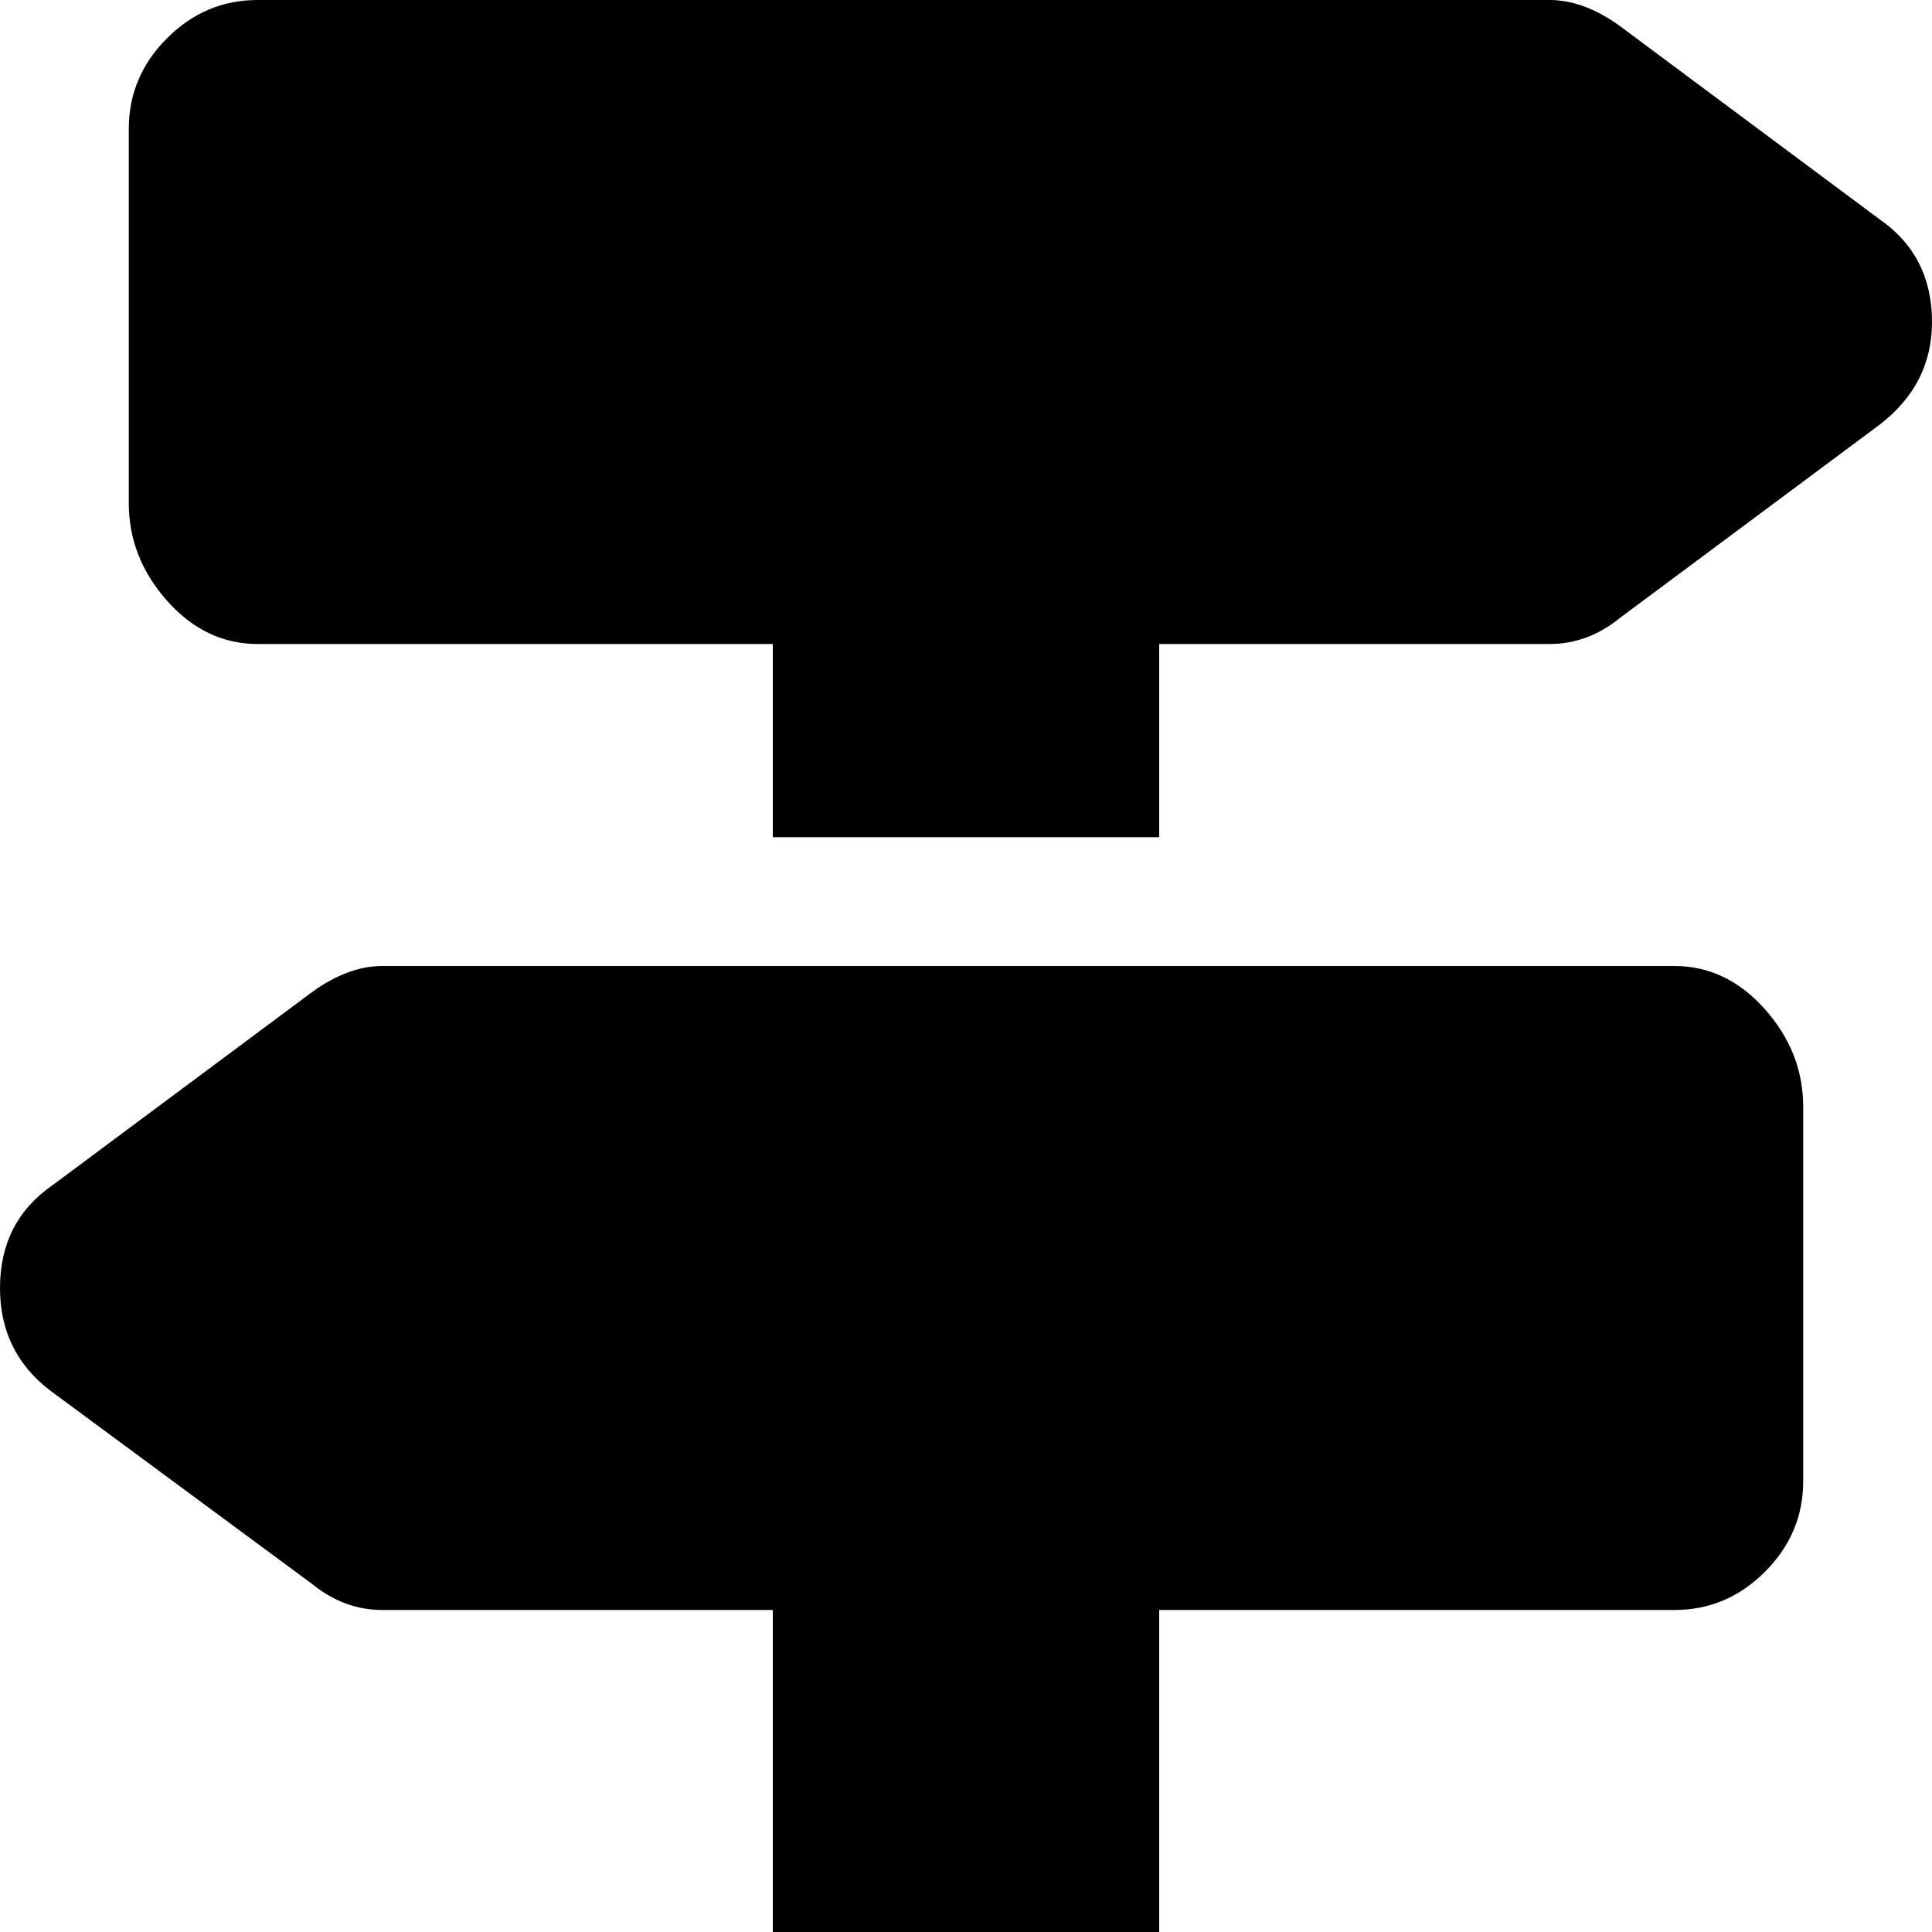
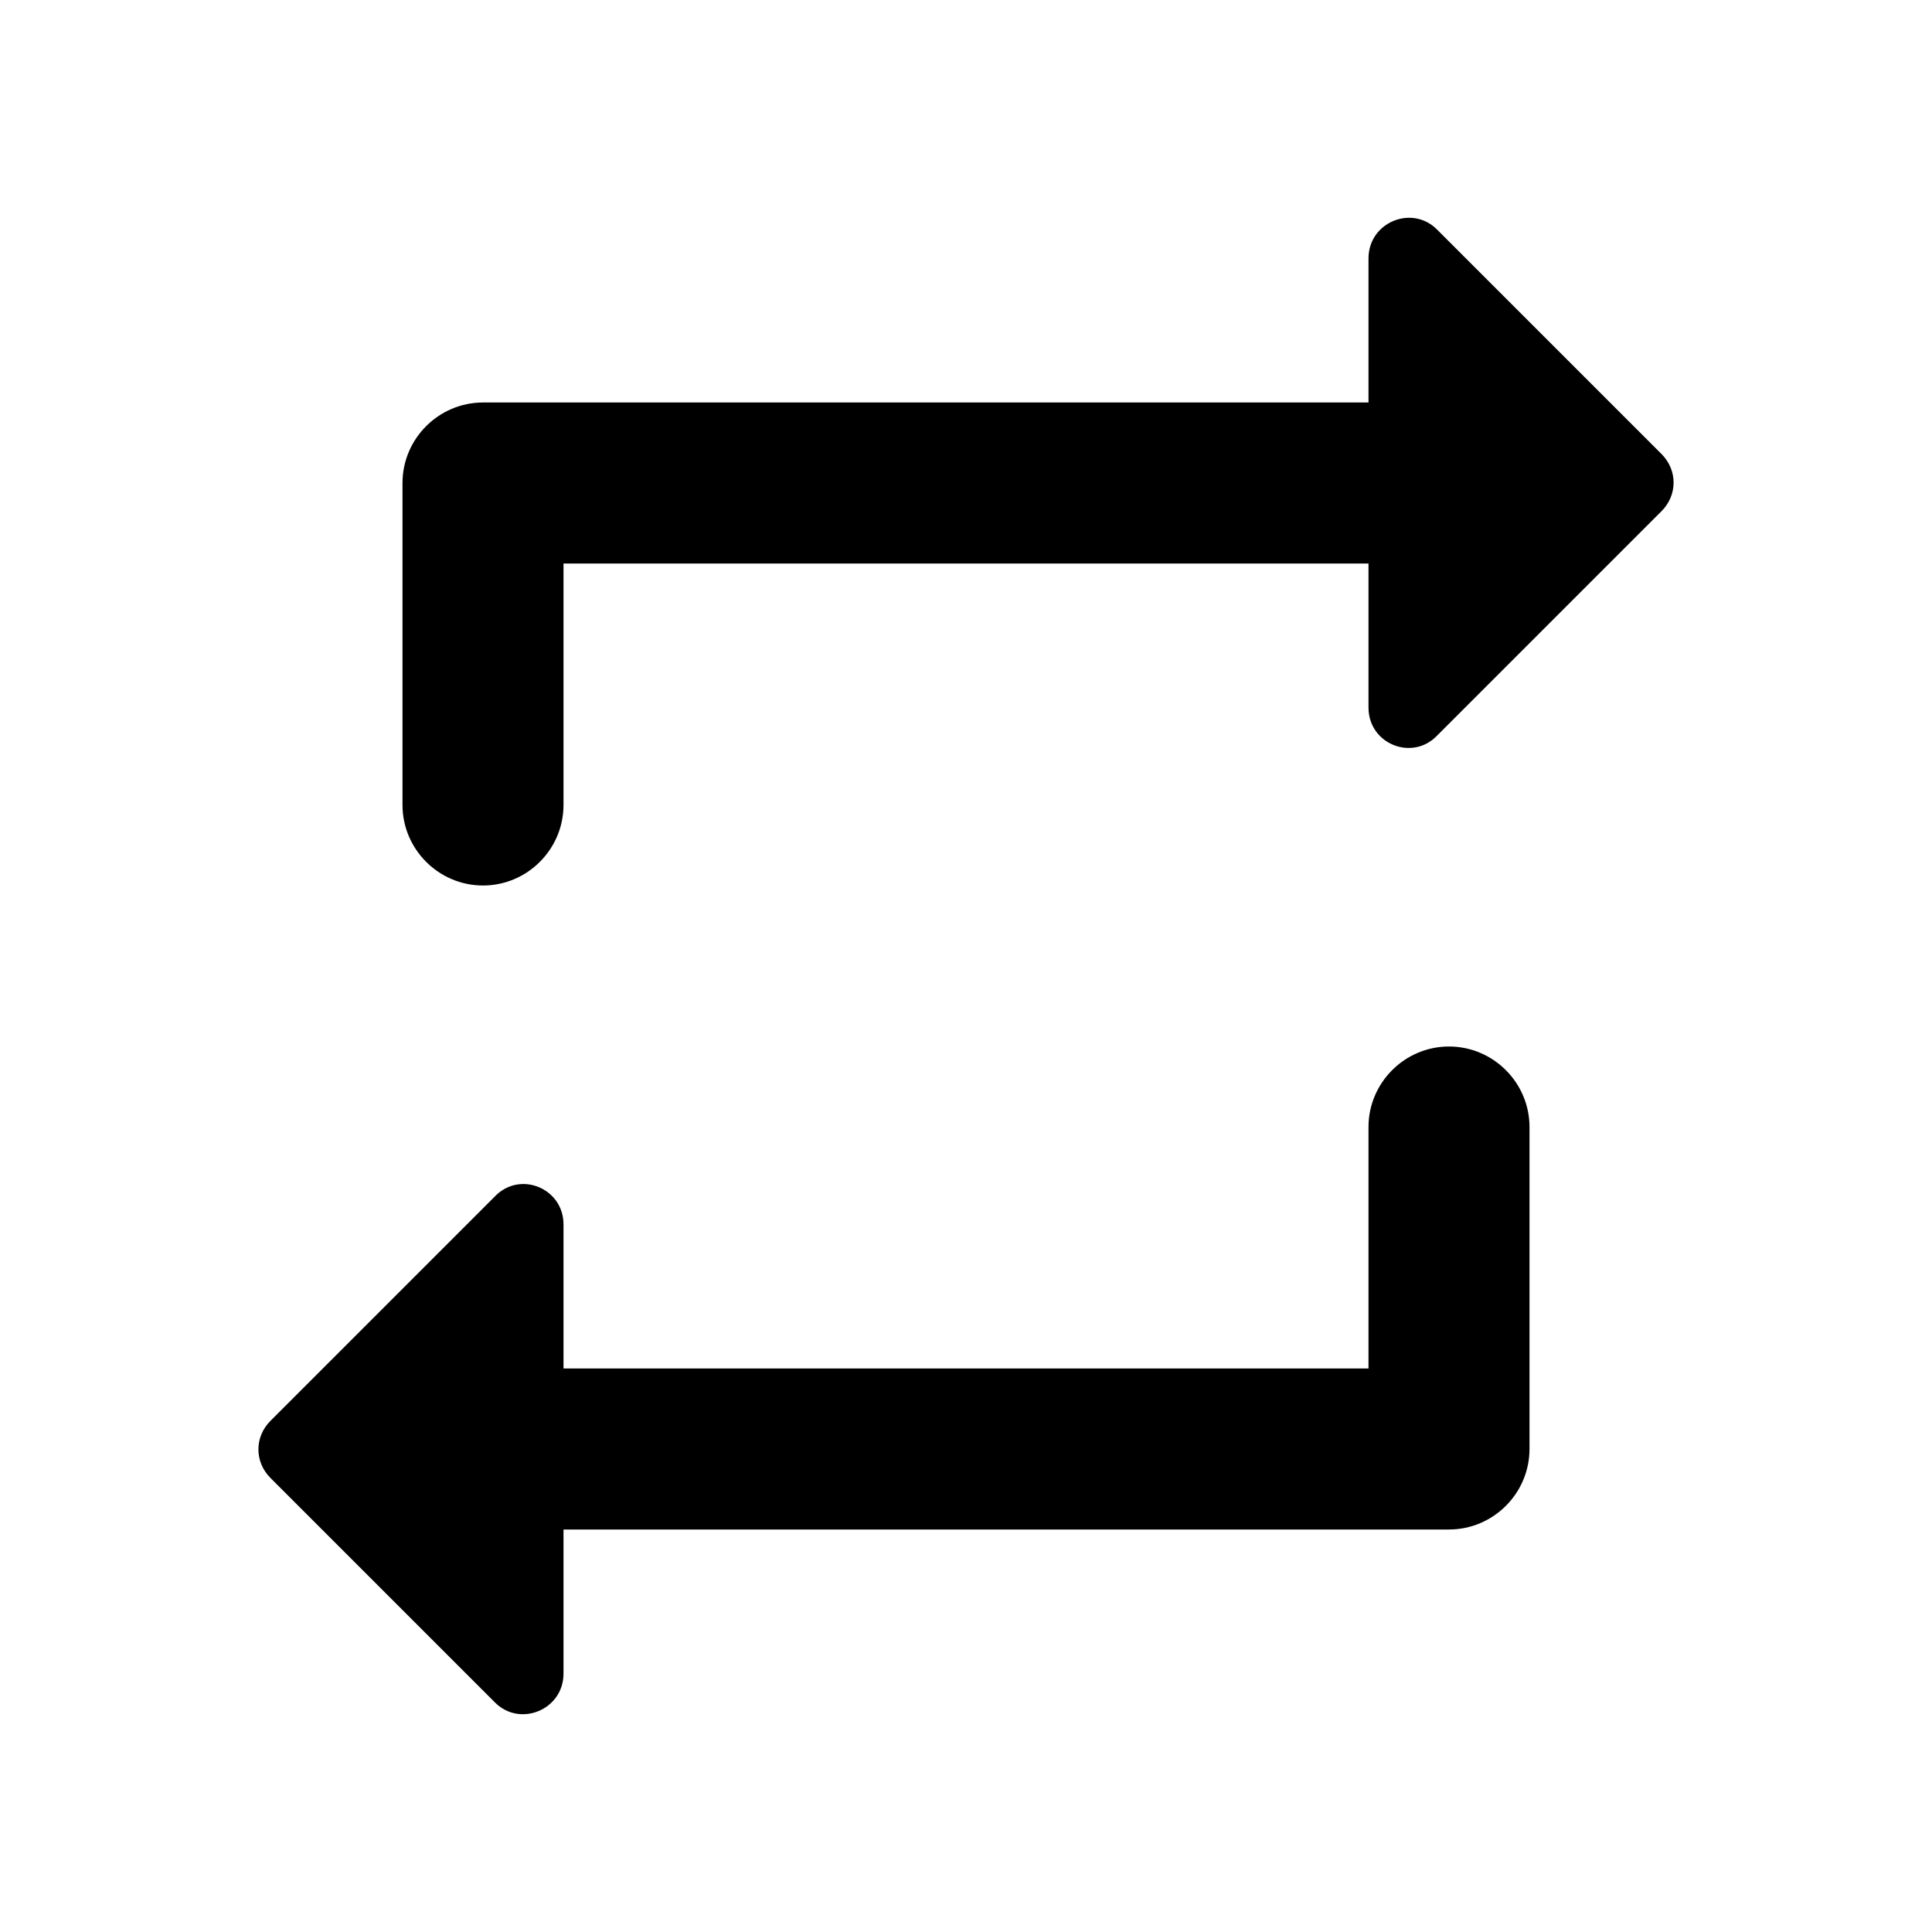
- <svg xmlns="http://www.w3.org/2000/svg" viewBox="0 0 960 960">
-   <path d="M934 109c17.3 12 26 29 26 51 0 20.7-8.7 37.7-26 51l-129 96c-10.7 8.7-22.3 13-35 13H576v96H384v-96H128c-17.3 0-32.3-7.2-45-21.5S64 268 64 250V64c0-17.3 6.3-32.3 19-45s27.7-19 45-19h642c11.3 0 23 4.3 35 13l129 96zM384 960V800H190c-12.7 0-24.3-4.3-35-13L25 691C8.3 678.3 0 661.3 0 640c0-22 8.7-39 26-51l129-96c12-8.7 23.7-13 35-13h642c17.3 0 32.3 7.2 45 21.5s19 30.5 19 48.5v186c0 17.3-6.3 32.3-19 45s-27.7 19-45 19H576v160H384z" />
+ <svg xmlns="http://www.w3.org/2000/svg" viewBox="0 0 24 24">
+   <path d="M7 7h10v1.79c0 .45.54.67.85.35l2.79-2.79c.2-.2.2-.51 0-.71l-2.79-2.79c-.31-.31-.85-.09-.85.36V5H6c-.55 0-1 .45-1 1v4c0 .55.45 1 1 1s1-.45 1-1V7zm10 10H7v-1.79c0-.45-.54-.67-.85-.35l-2.79 2.79c-.2.2-.2.51 0 .71l2.79 2.79c.31.31.85.09.85-.36V19h11c.55 0 1-.45 1-1v-4c0-.55-.45-1-1-1s-1 .45-1 1v3z" />
</svg>
